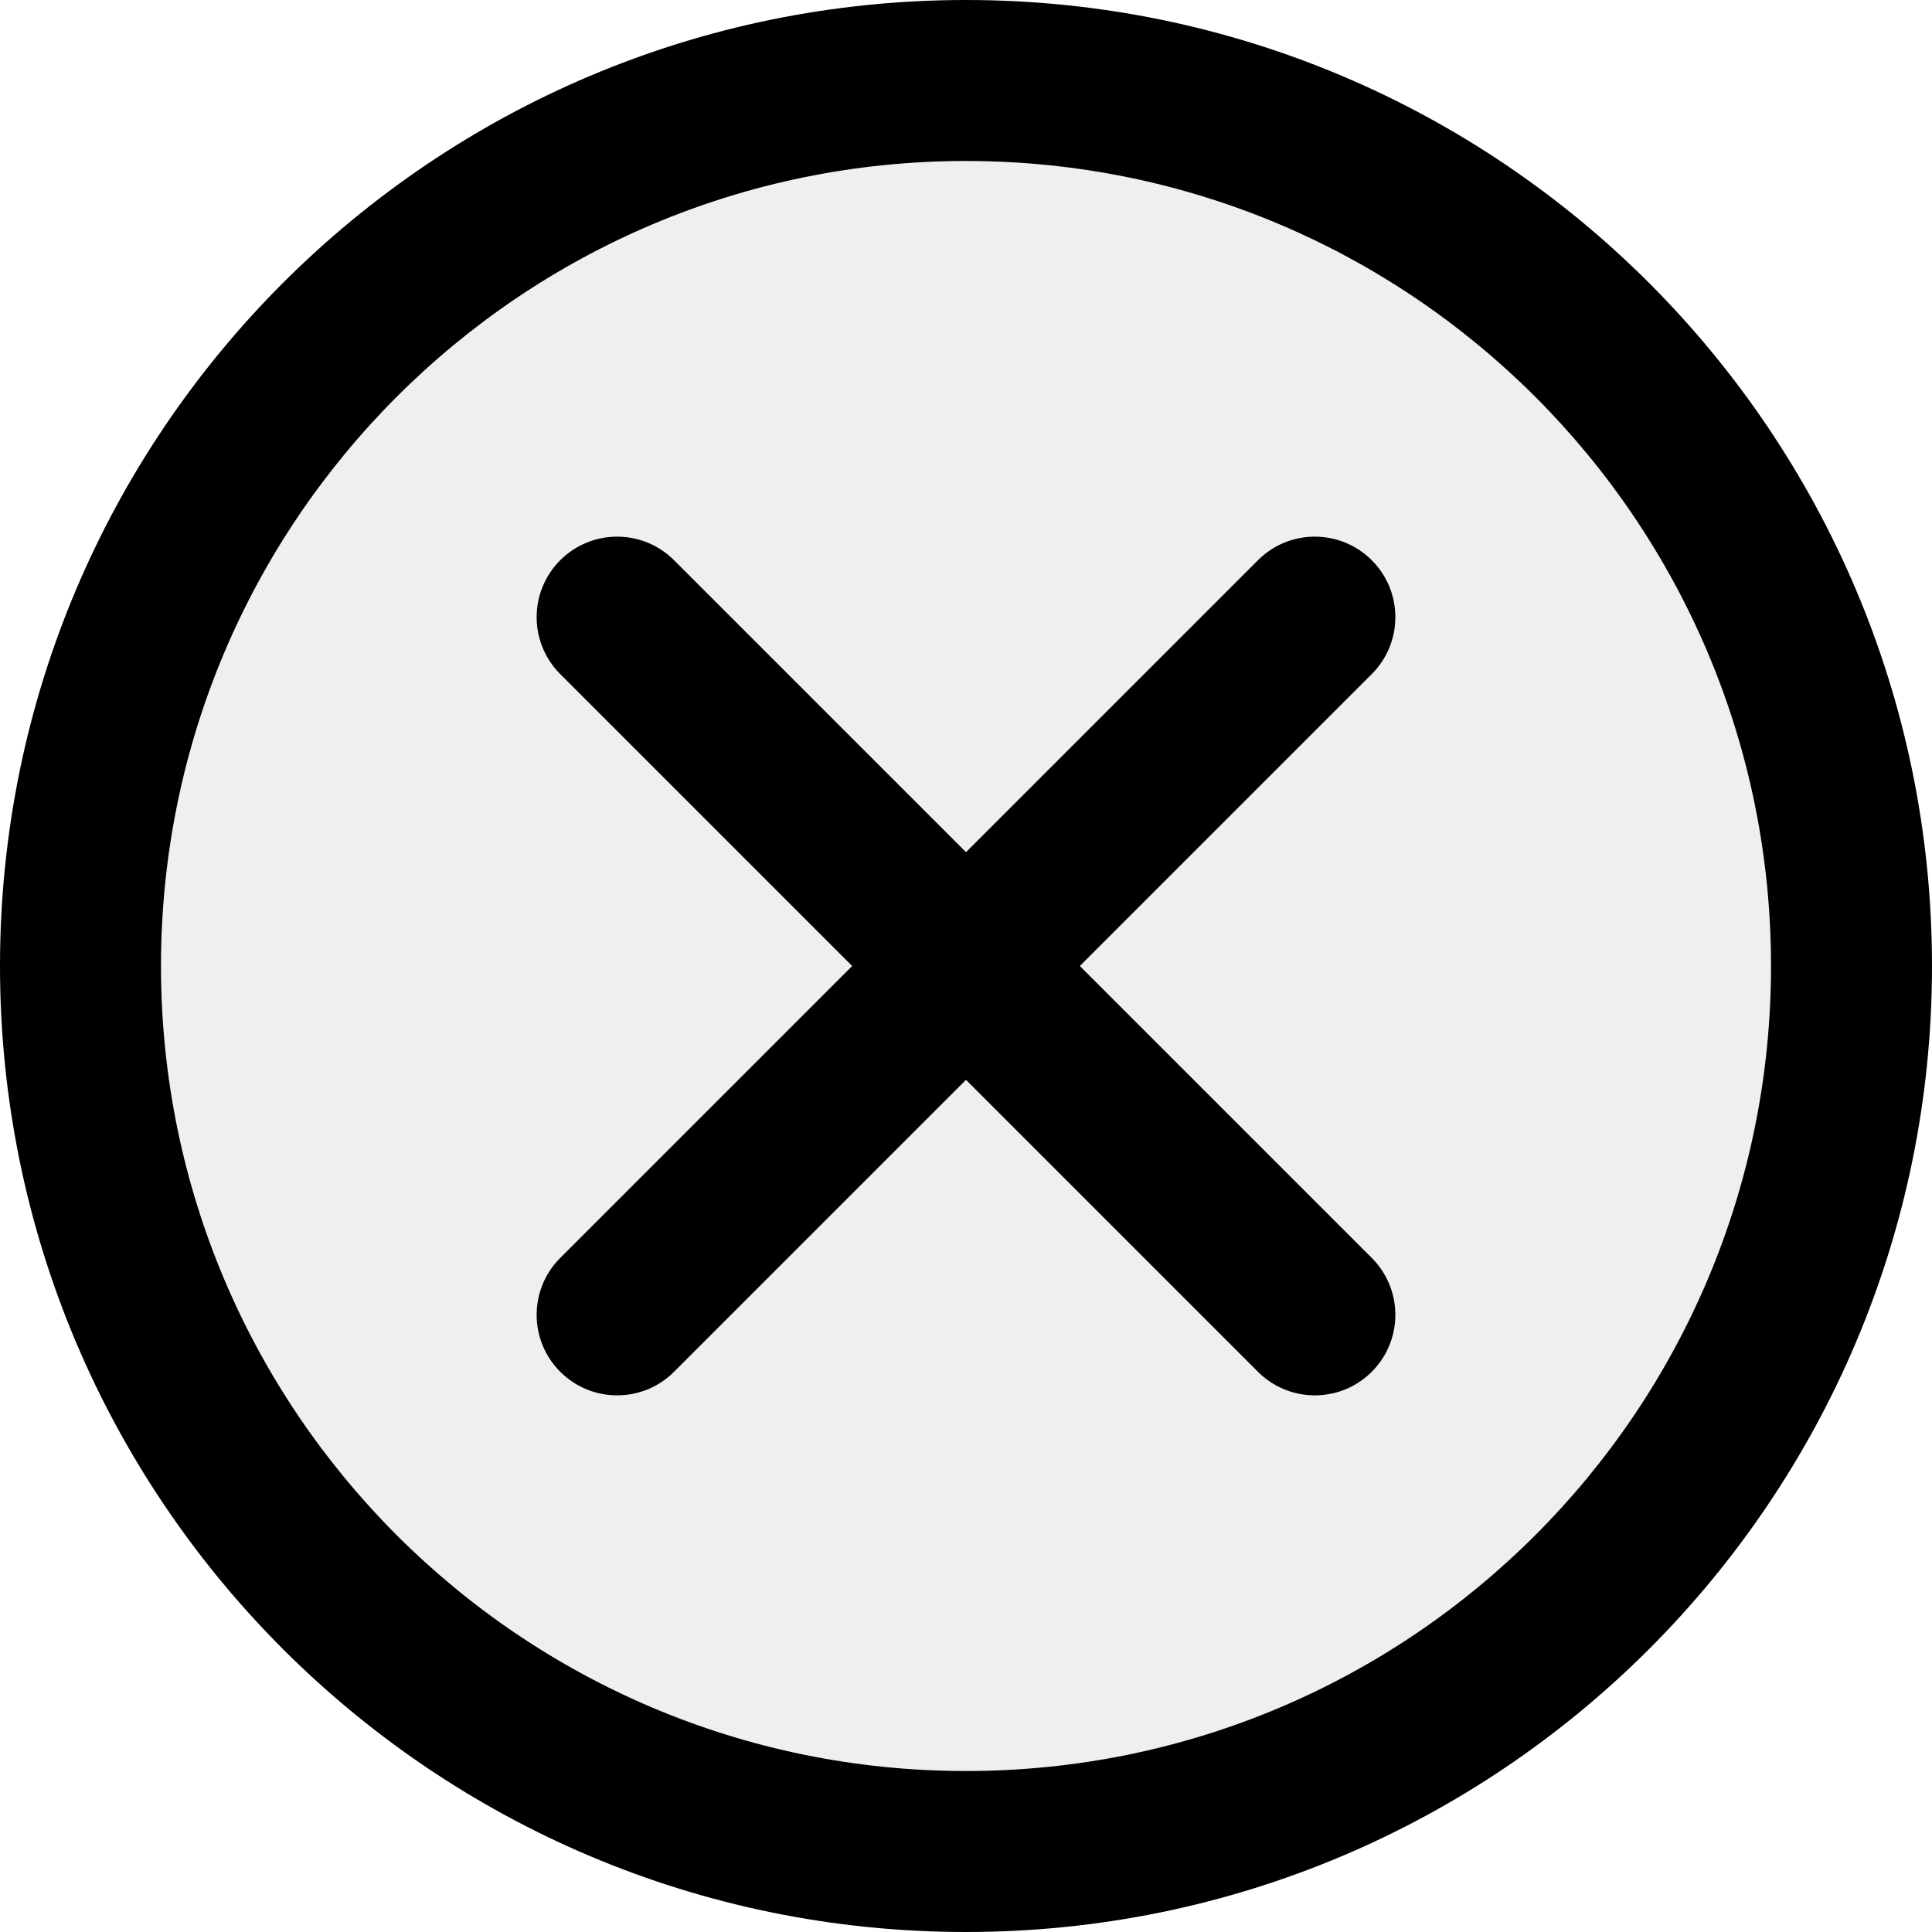
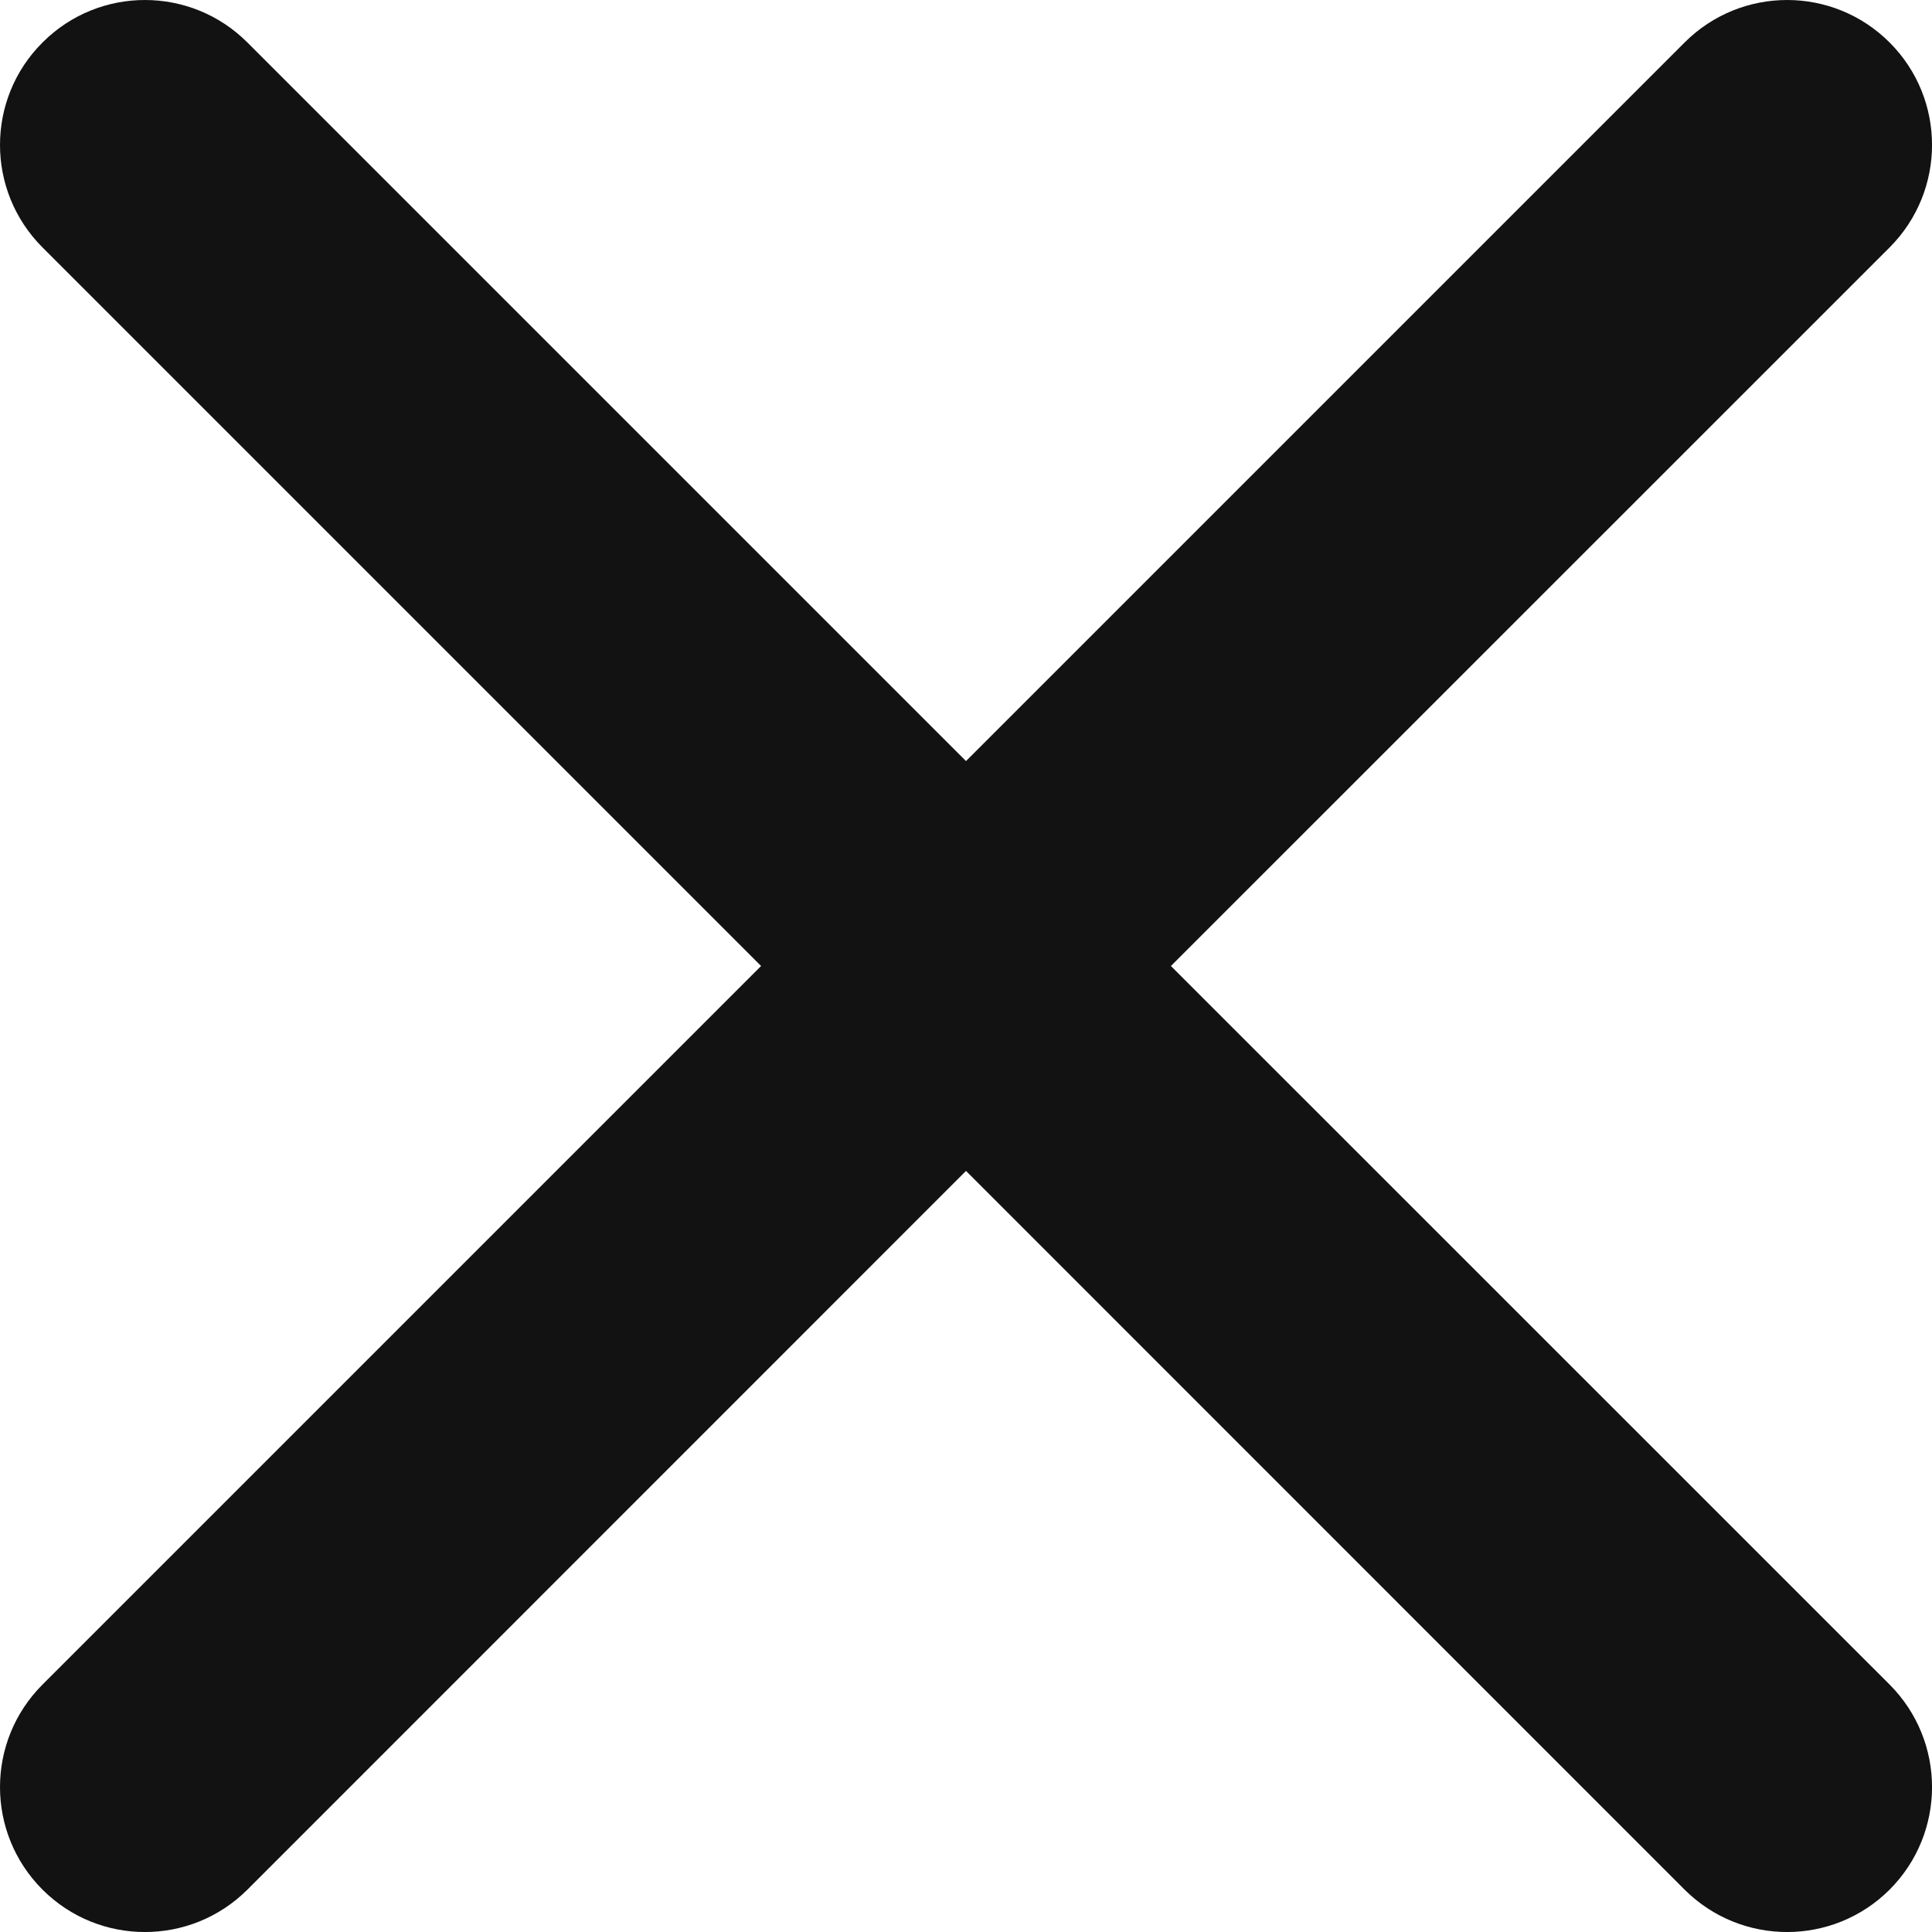
- <svg xmlns="http://www.w3.org/2000/svg" width="40" height="40" viewBox="0 0 40 40" fill="none">
-   <circle cx="20" cy="20" r="17.5" fill="#EFEFEF" />
-   <path fill-rule="evenodd" clip-rule="evenodd" d="M20 3.333C10.795 3.333 3.333 10.795 3.333 20C3.333 29.205 10.795 36.667 20 36.667C29.205 36.667 36.667 29.205 36.667 20C36.667 10.795 29.205 3.333 20 3.333ZM0 20C0 8.954 8.954 0 20 0C31.046 0 40 8.954 40 20C40 31.046 31.046 40 20 40C8.954 40 0 31.046 0 20ZM11.599 11.599C12.25 10.948 13.305 10.948 13.956 11.599L20 17.643L26.044 11.599C26.695 10.948 27.75 10.948 28.401 11.599C29.052 12.25 29.052 13.305 28.401 13.956L22.357 20L28.401 26.044C29.052 26.695 29.052 27.75 28.401 28.401C27.75 29.052 26.695 29.052 26.044 28.401L20 22.357L13.956 28.401C13.305 29.052 12.25 29.052 11.599 28.401C10.948 27.75 10.948 26.695 11.599 26.044L17.643 20L11.599 13.956C10.948 13.305 10.948 12.25 11.599 11.599Z" fill="black" />
+ <svg xmlns="http://www.w3.org/2000/svg" width="15" height="15" viewBox="0 0 15 15" fill="none">
+   <path fill-rule="evenodd" clip-rule="evenodd" d="M0.33 0.33C0.769 -0.11 1.481 -0.11 1.921 0.33L7.5 5.909L13.079 0.33C13.519 -0.11 14.231 -0.11 14.671 0.33C15.11 0.769 15.11 1.481 14.671 1.921L9.091 7.5L14.671 13.079C15.11 13.519 15.11 14.231 14.671 14.671C14.231 15.11 13.519 15.11 13.079 14.671L7.5 9.091L1.921 14.671C1.481 15.11 0.769 15.11 0.33 14.671C-0.11 14.231 -0.11 13.519 0.33 13.079L5.909 7.5L0.33 1.921C-0.11 1.481 -0.11 0.769 0.33 0.33Z" fill="#121212" />
</svg>
